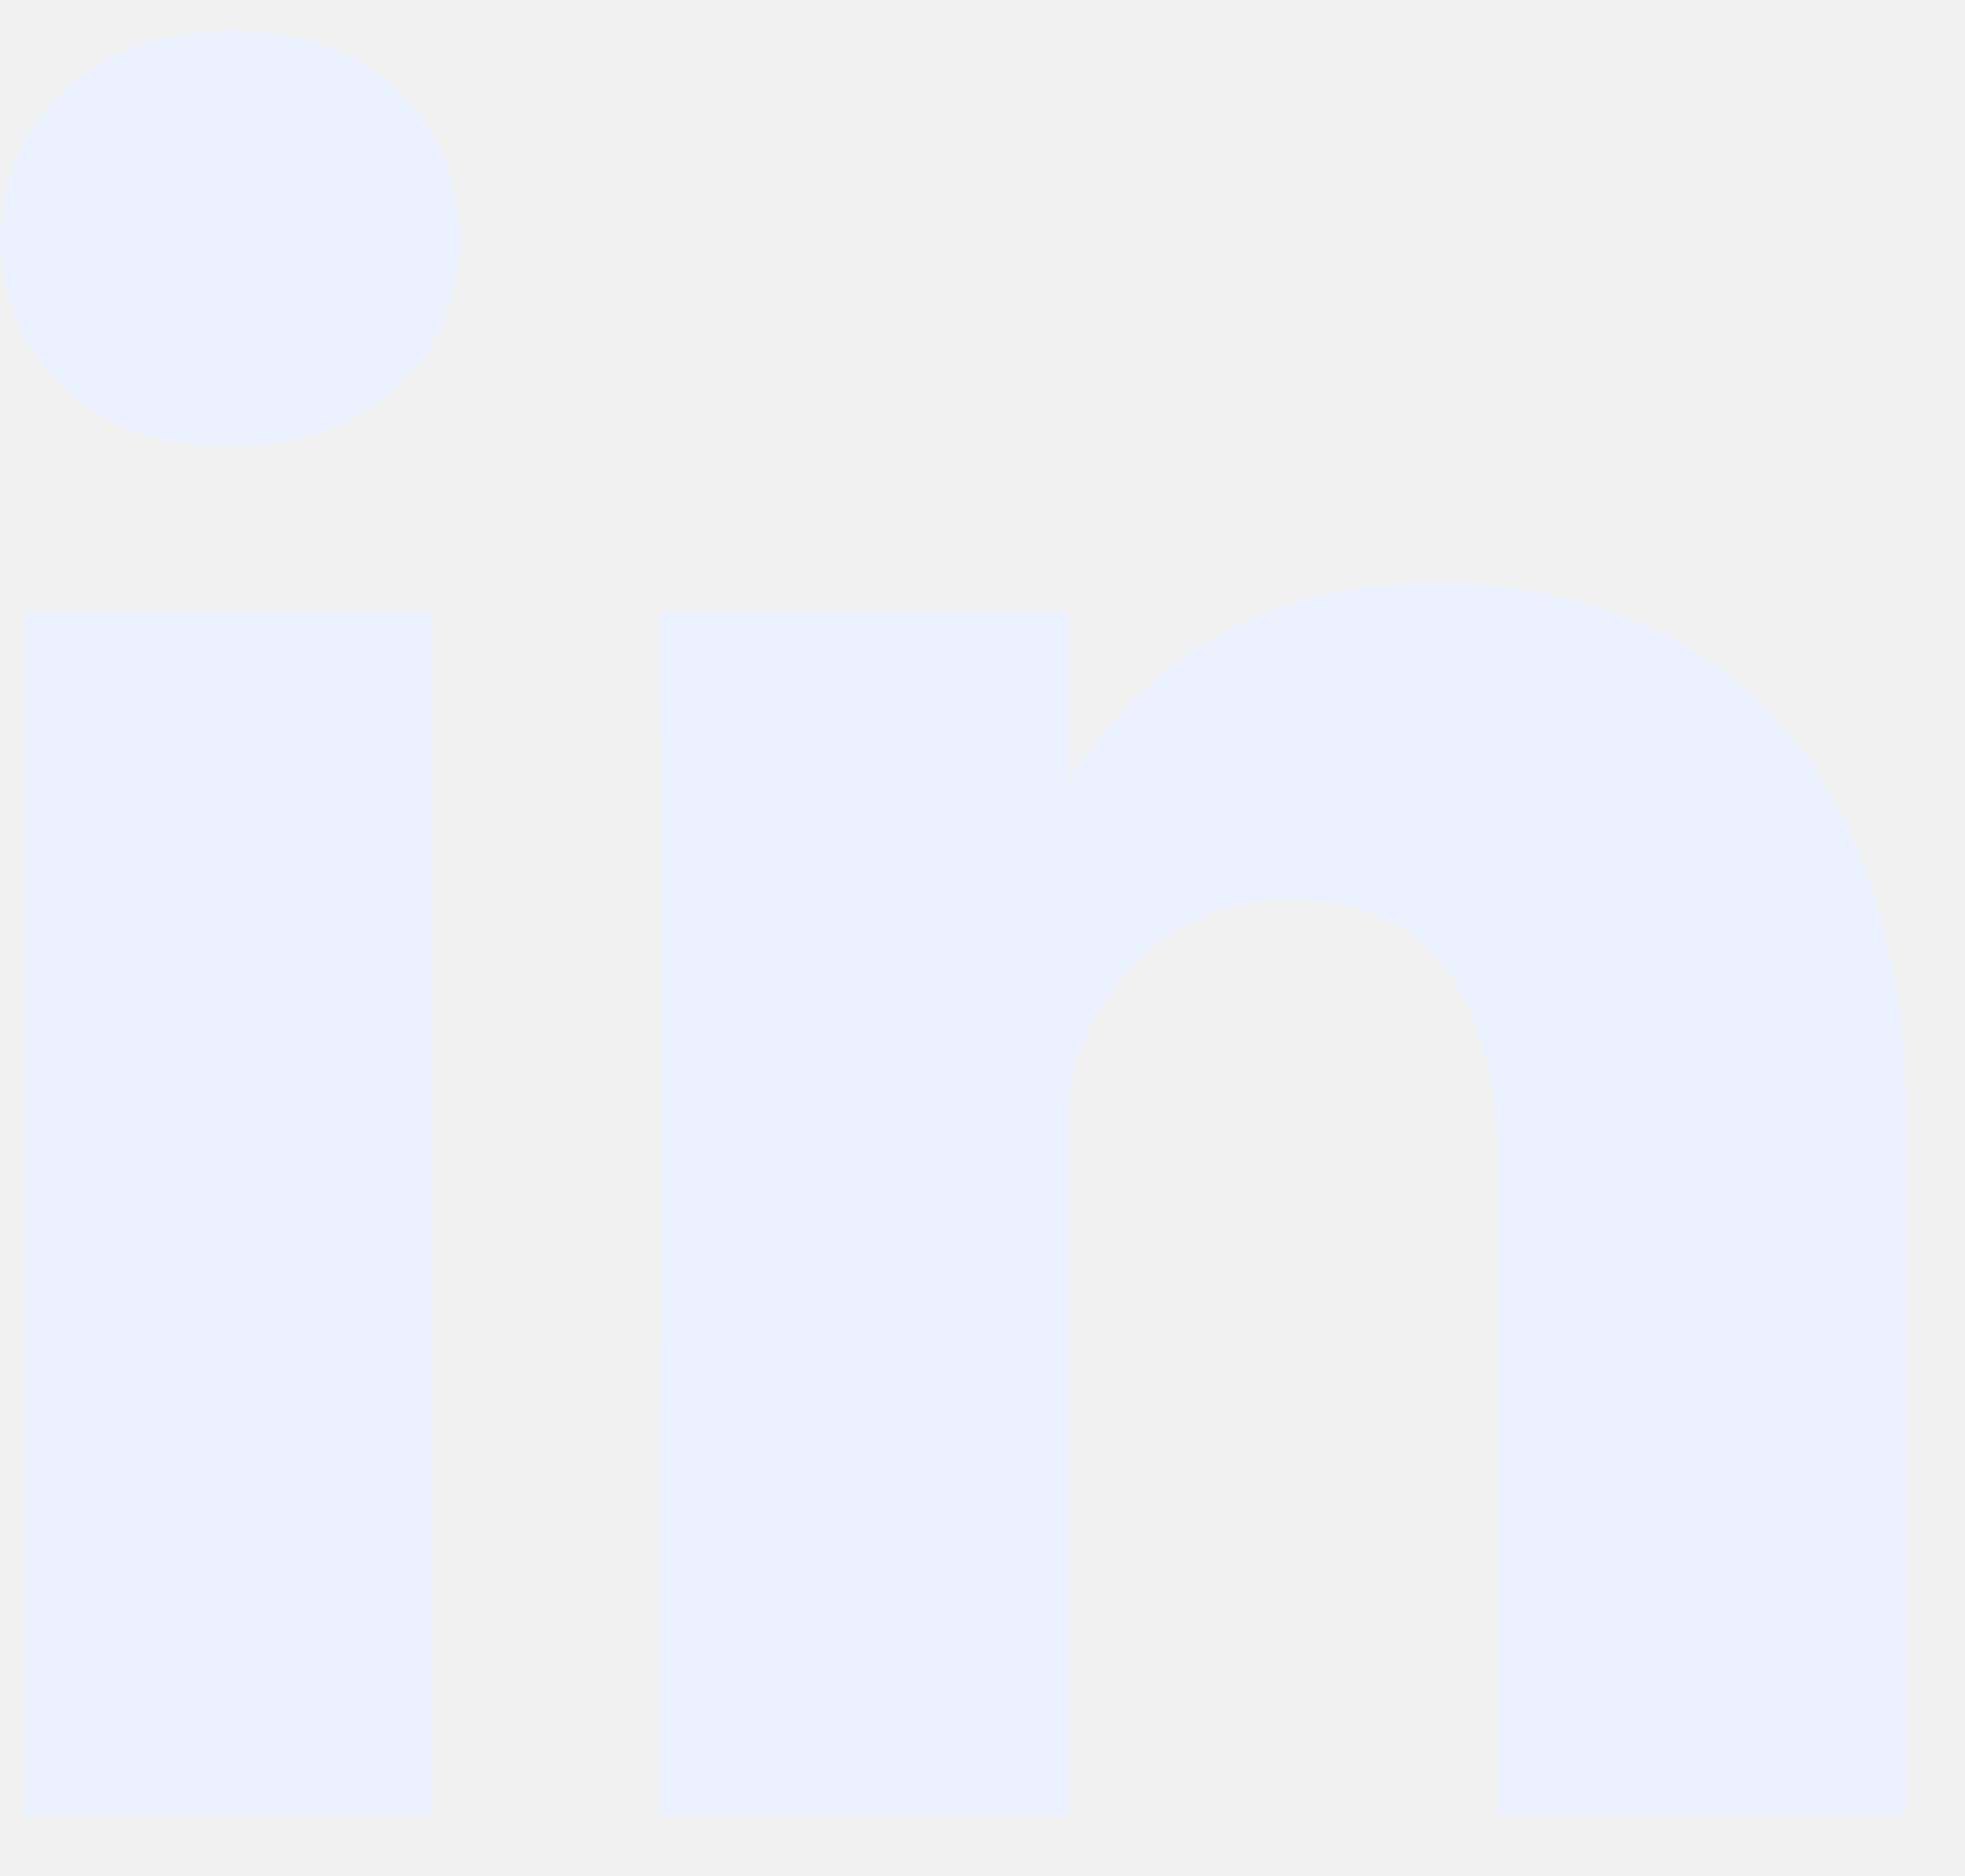
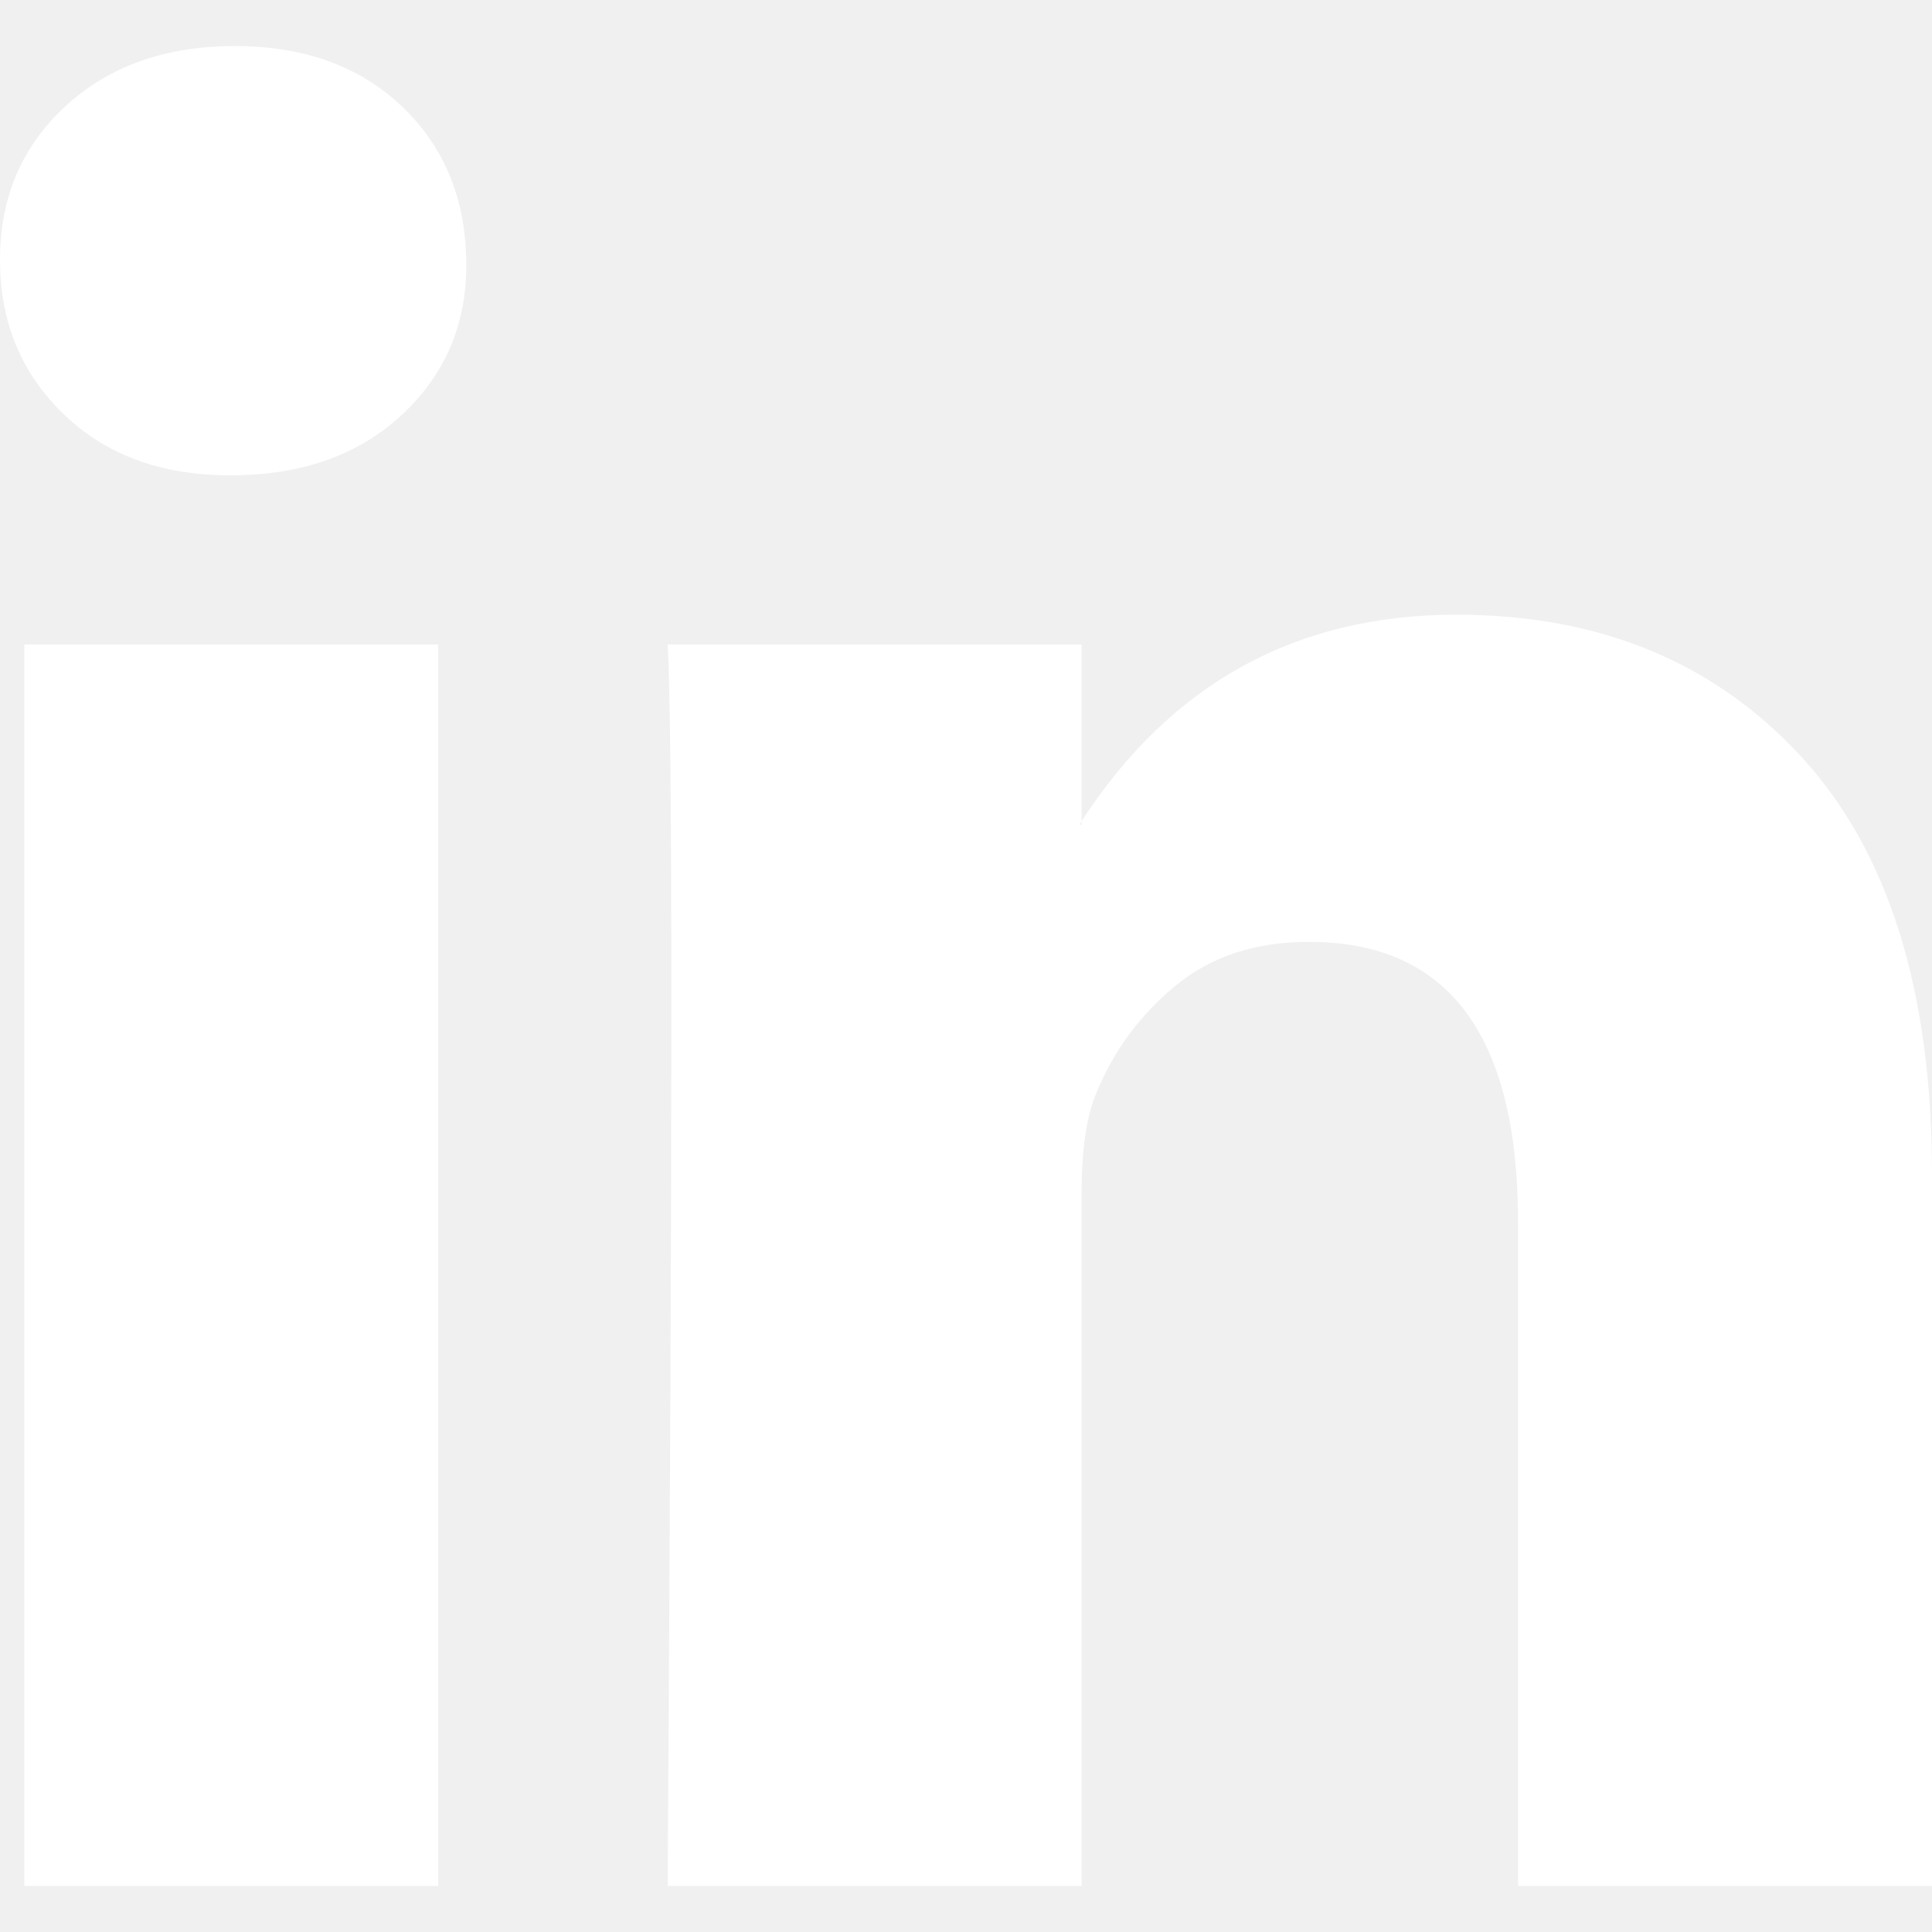
- <svg xmlns="http://www.w3.org/2000/svg" width="22" height="21" viewBox="0 0 22 21" fill="none">
-   <g clip-path="url(#clip0_9067_822)">
-     <path d="M4.844 20.334V6.84H0.27V20.334H4.844ZM2.557 4.997C4.152 4.997 5.145 3.961 5.145 2.666C5.115 1.342 4.152 0.334 2.588 0.334C1.023 0.334 4.57764e-05 1.342 4.57764e-05 2.666C4.57764e-05 3.961 0.993 4.997 2.527 4.997H2.557H2.557ZM7.375 20.334H11.949V12.799C11.949 12.395 11.979 11.992 12.099 11.704C12.43 10.898 13.183 10.064 14.446 10.064C16.101 10.064 16.763 11.301 16.763 13.115V20.334H21.337V12.597C21.337 8.452 19.08 6.523 16.071 6.523C13.604 6.523 12.52 7.876 11.918 8.797H11.949V6.84H7.375C7.435 8.106 7.375 20.334 7.375 20.334L7.375 20.334Z" fill="#ECF1FF" />
-   </g>
-   <defs>
-     <clipPath id="clip0_9067_822">
-       <rect width="21.333" height="20" fill="white" transform="translate(0 0.333984)" />
-     </clipPath>
-   </defs>
+ <svg xmlns="http://www.w3.org/2000/svg" width="12" height="12" viewBox="0 0 12 12" fill="none">
+   <path d="M0 1.613C0 1.228 0.135 0.911 0.405 0.661C0.676 0.411 1.027 0.286 1.459 0.286C1.884 0.286 2.228 0.409 2.49 0.655C2.761 0.909 2.896 1.24 2.896 1.648C2.896 2.017 2.764 2.325 2.502 2.571C2.232 2.825 1.876 2.952 1.436 2.952H1.425C1 2.952 0.656 2.825 0.394 2.571C0.131 2.317 0 1.998 0 1.613ZM0.151 11.714V4.003H2.722V11.714H0.151ZM4.147 11.714H6.718V7.408C6.718 7.139 6.749 6.931 6.811 6.785C6.919 6.523 7.083 6.302 7.303 6.121C7.523 5.94 7.799 5.85 8.131 5.85C8.996 5.85 9.429 6.431 9.429 7.593V11.714H12V7.293C12 6.154 11.73 5.29 11.189 4.701C10.649 4.113 9.934 3.818 9.046 3.818C8.05 3.818 7.274 4.245 6.718 5.1V5.123H6.707L6.718 5.1V4.003H4.147C4.162 4.249 4.17 5.015 4.17 6.3C4.17 7.585 4.162 9.39 4.147 11.714Z" fill="white" />
</svg>
